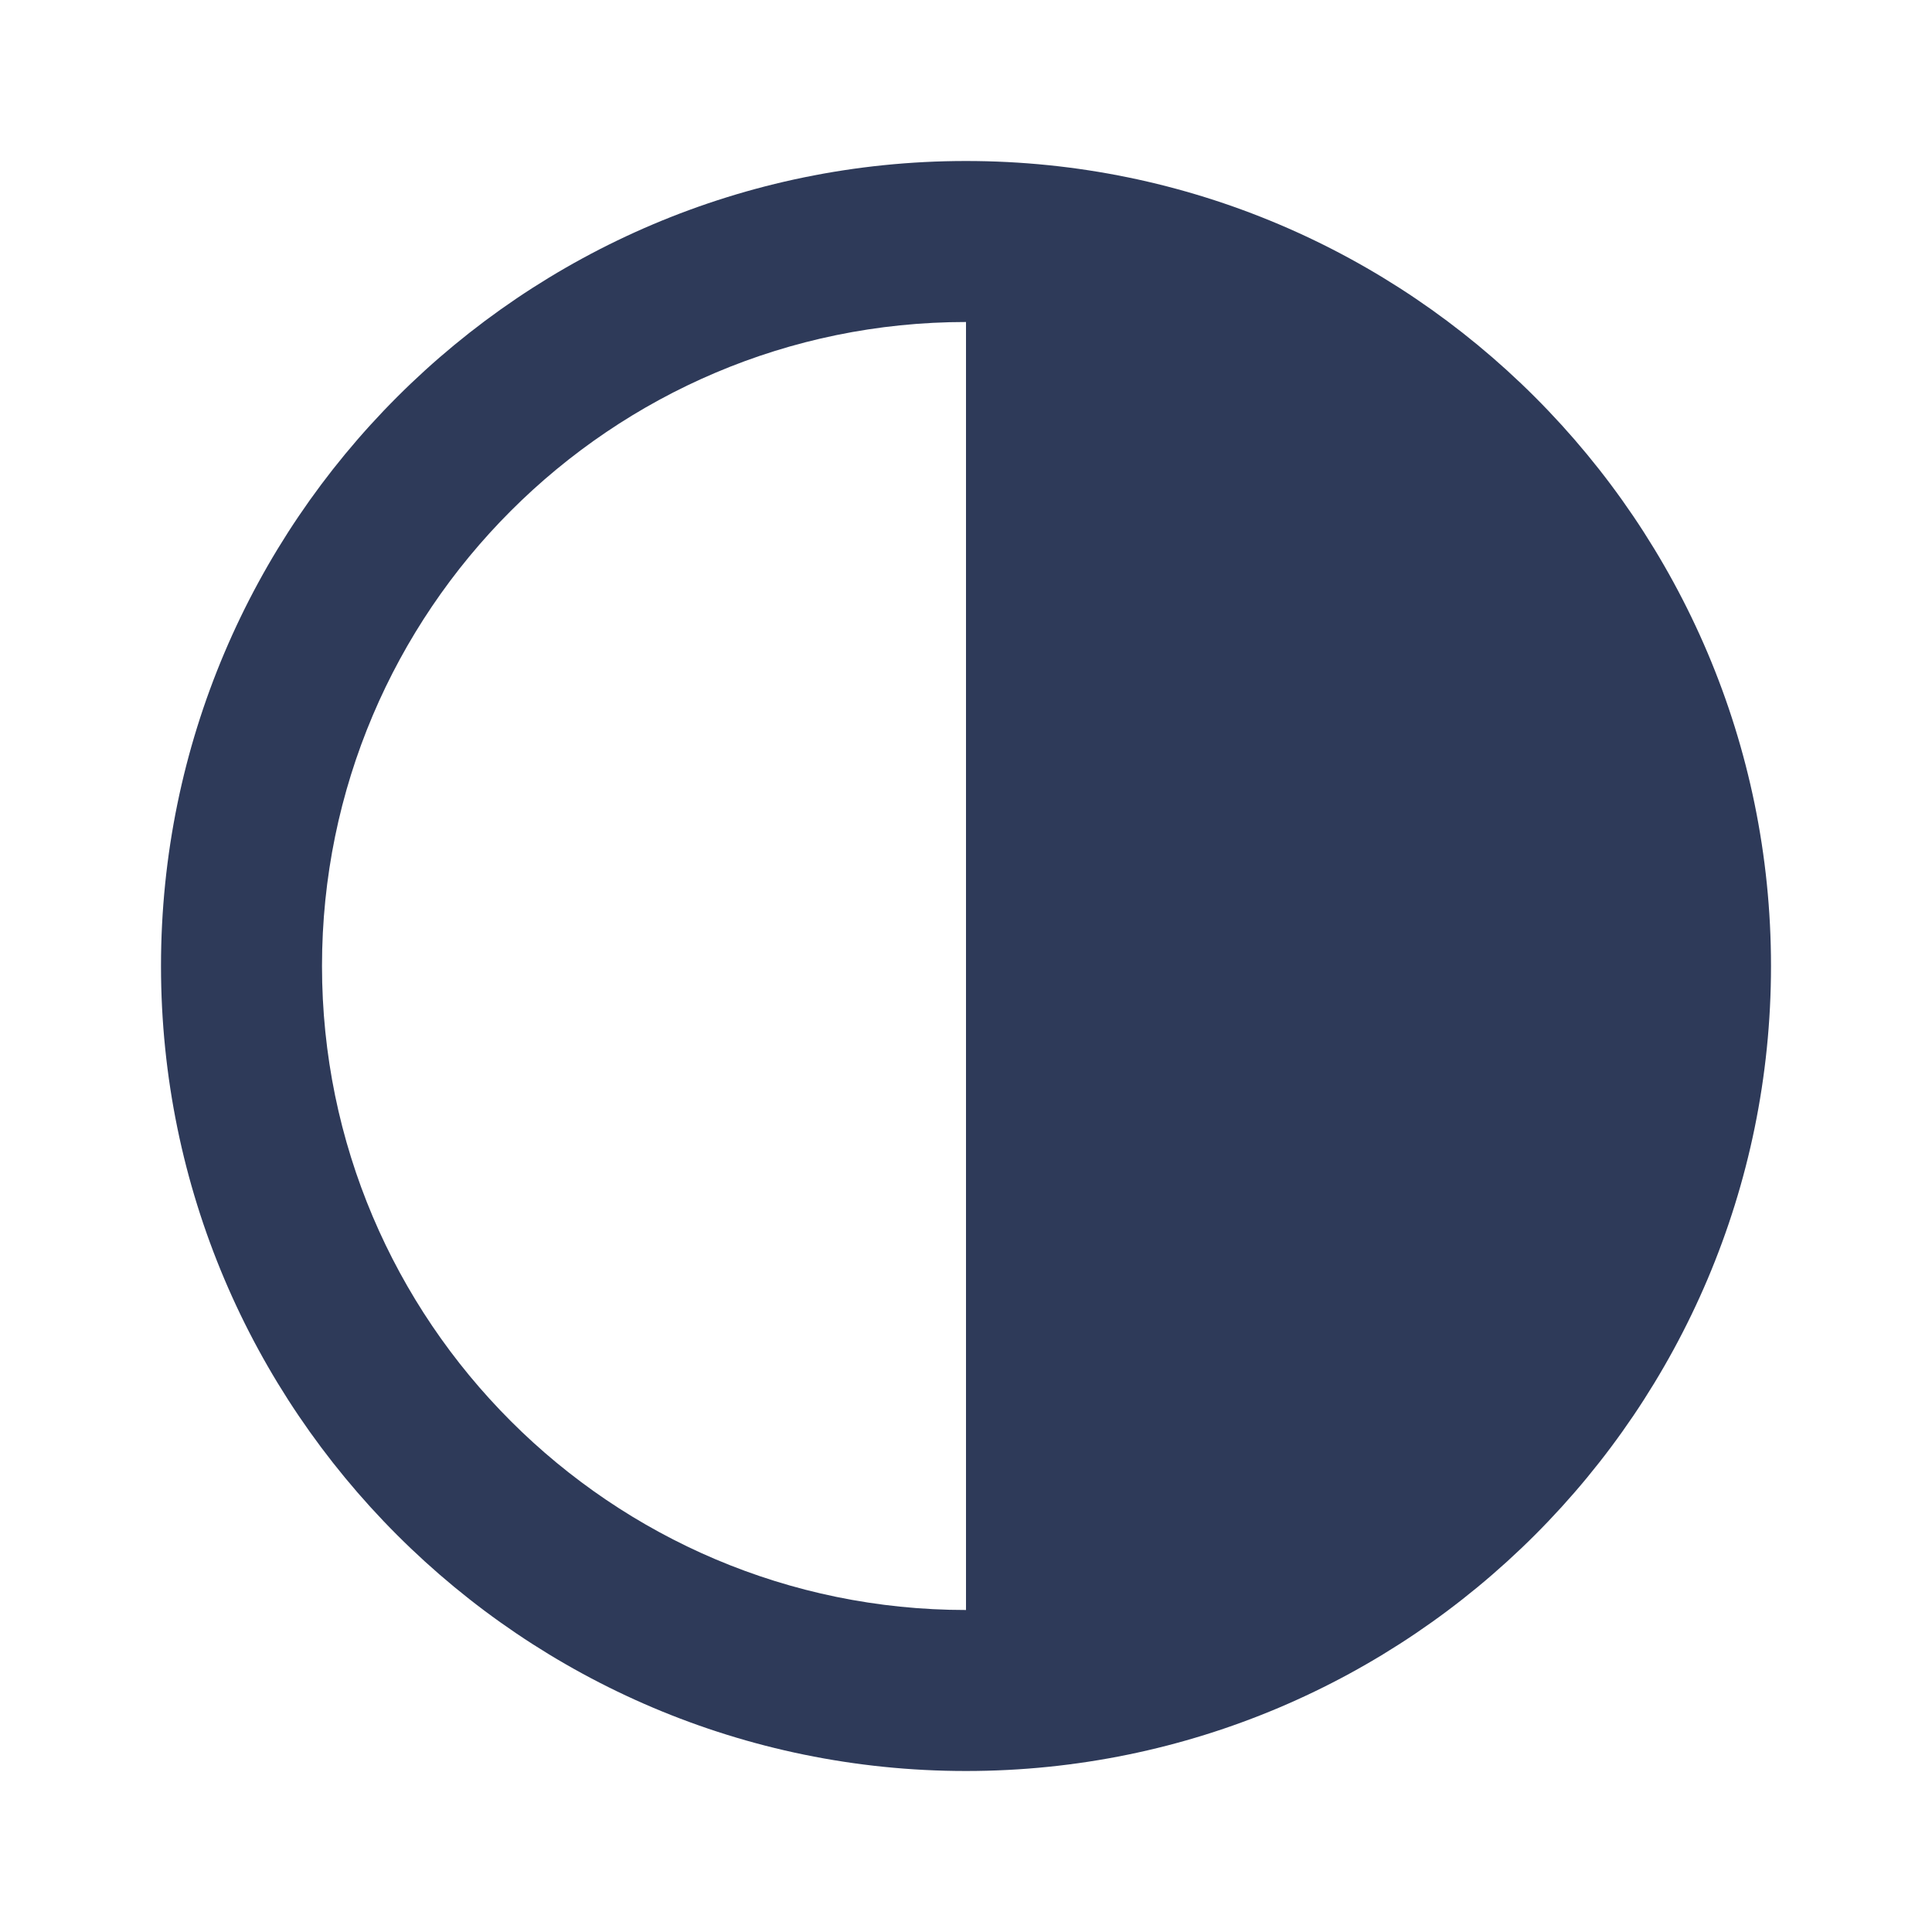
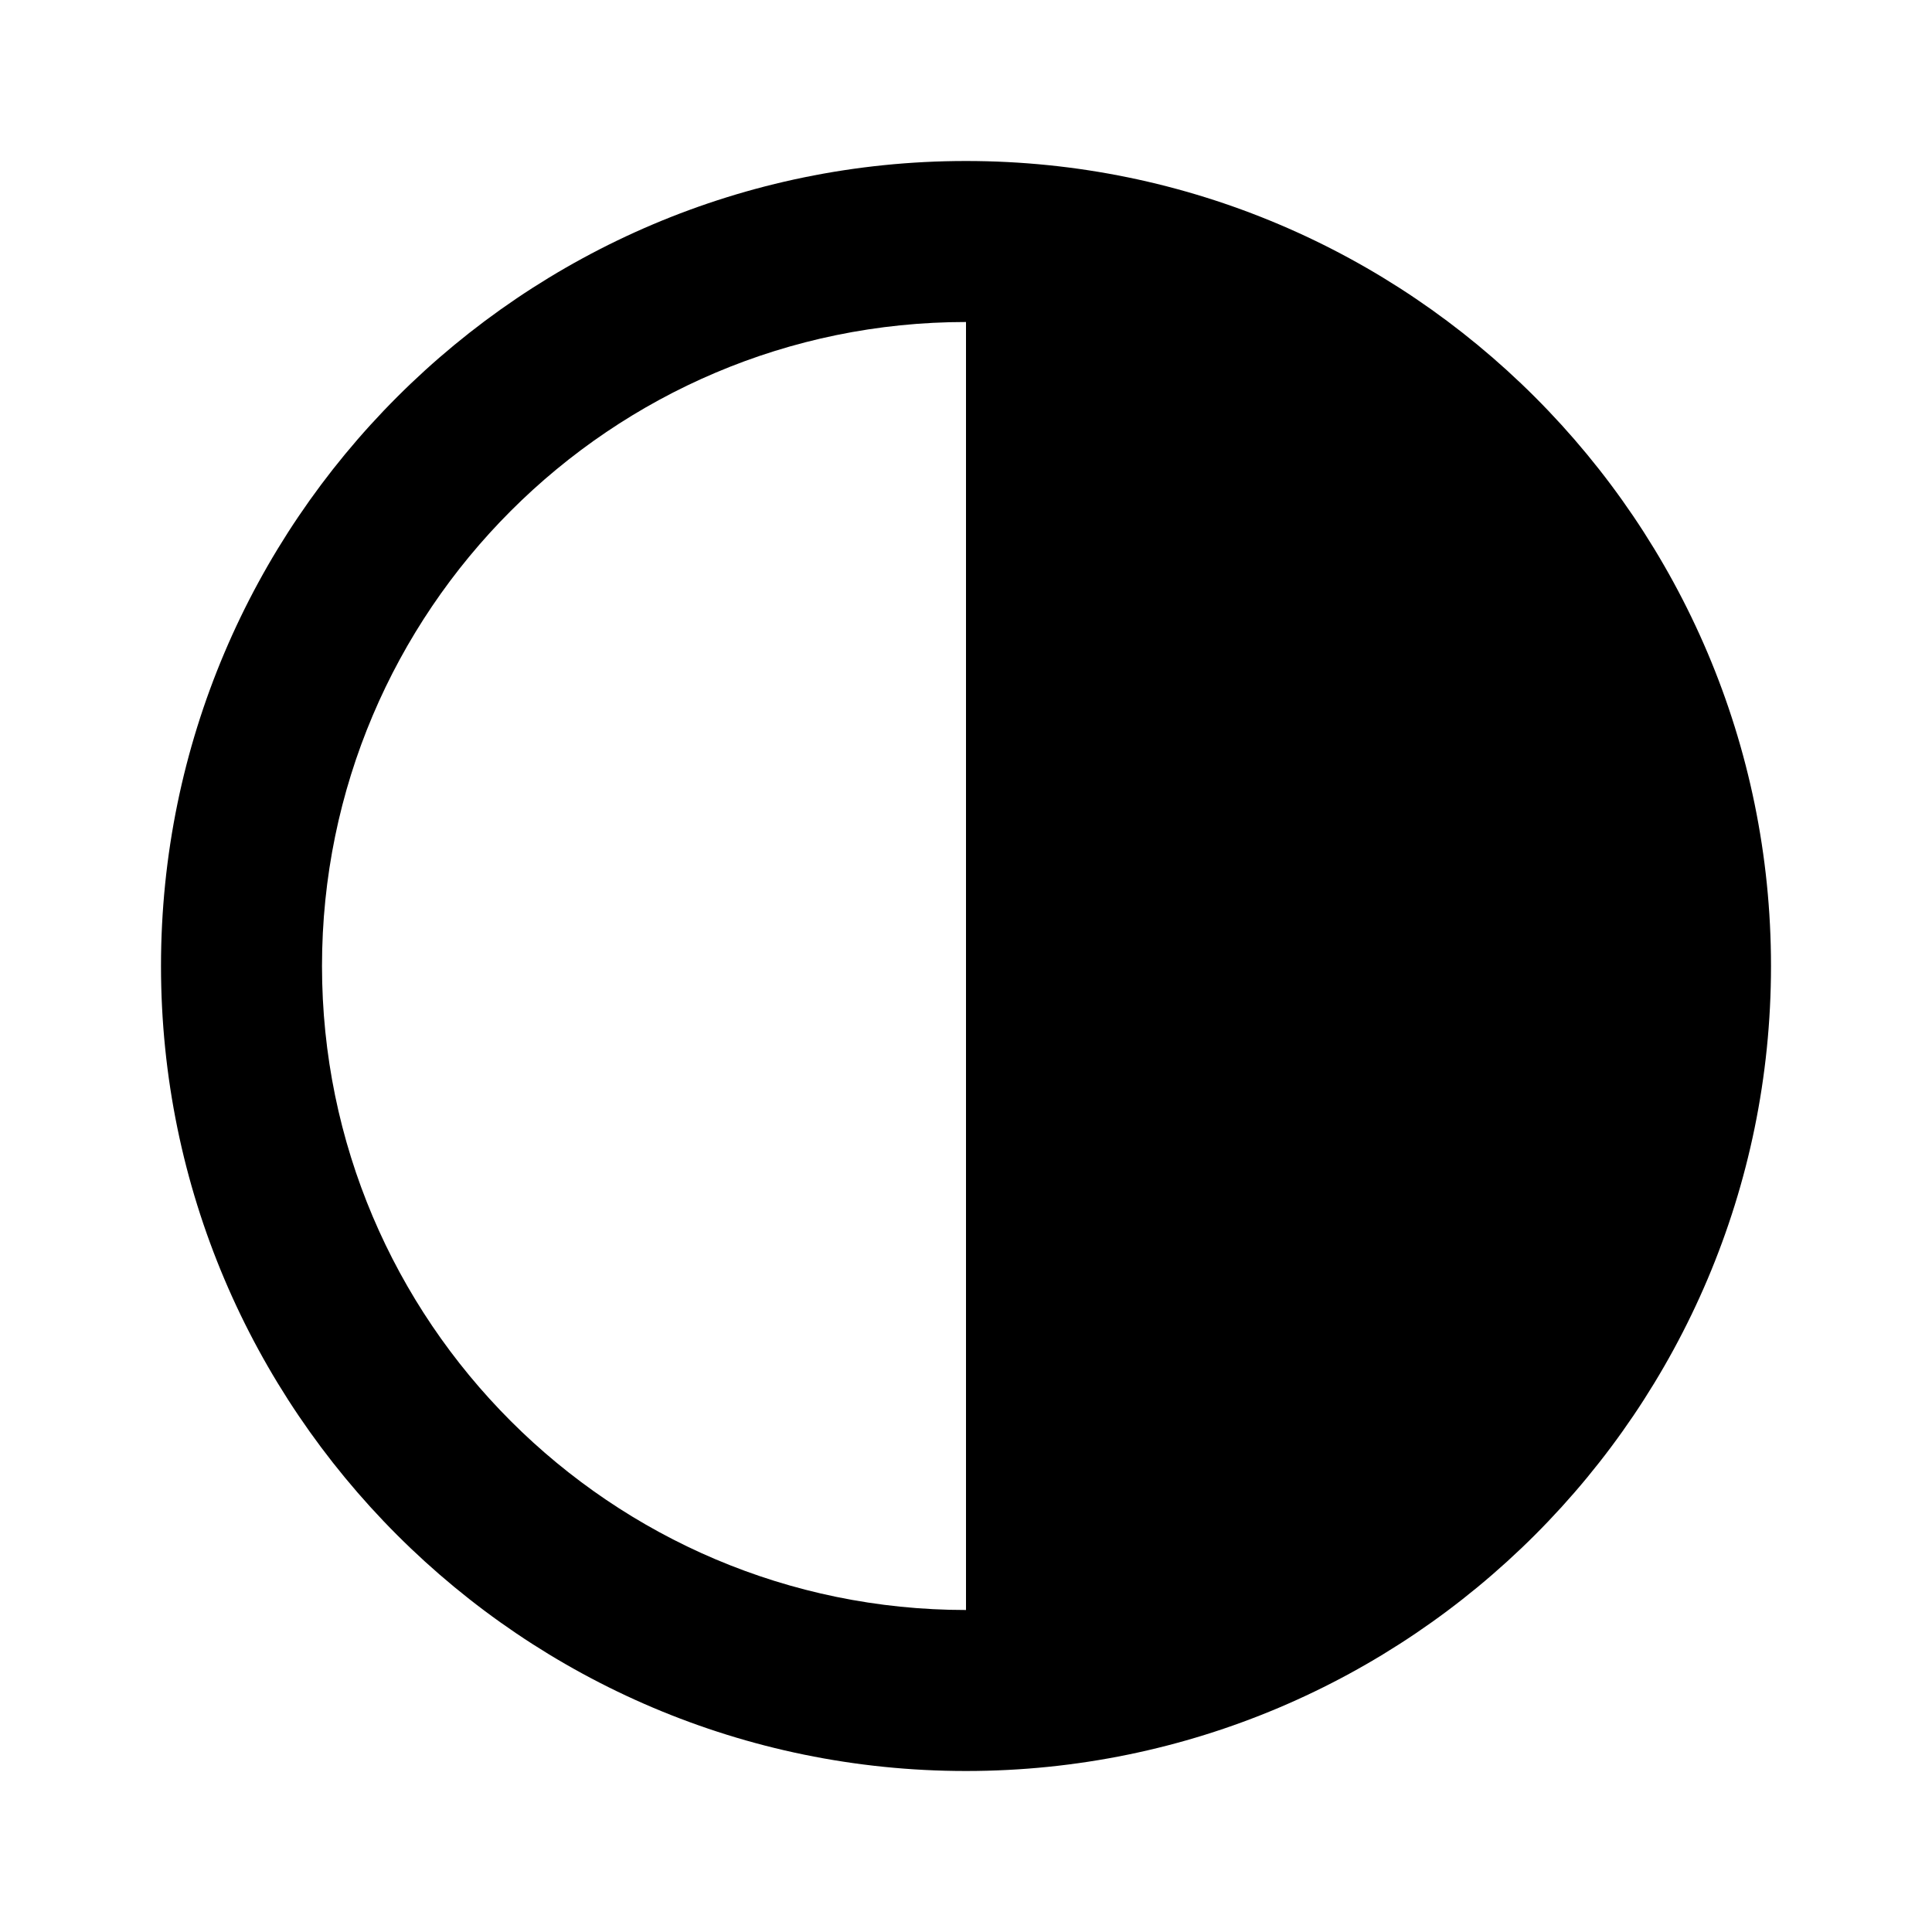
<svg xmlns="http://www.w3.org/2000/svg" width="24" height="24" viewBox="0 0 24 24" fill="none">
-   <path fill-rule="evenodd" clip-rule="evenodd" d="M12 2C6.486 2 2 6.486 2 12C2 17.514 6.486 22 12 22C17.514 22 22 17.514 22 12C22 6.486 17.514 2 12 2ZM12 20C7.589 20 4 16.411 4 12C4 7.589 7.589 4 12 4V20Z" fill="#2E3A59" />
+   <path fill-rule="evenodd" clip-rule="evenodd" d="M12 2C6.486 2 2 6.486 2 12C2 17.514 6.486 22 12 22C17.514 22 22 17.514 22 12C22 6.486 17.514 2 12 2ZM12 20C7.589 20 4 16.411 4 12C4 7.589 7.589 4 12 4V20Z" fill="black" />
</svg>
